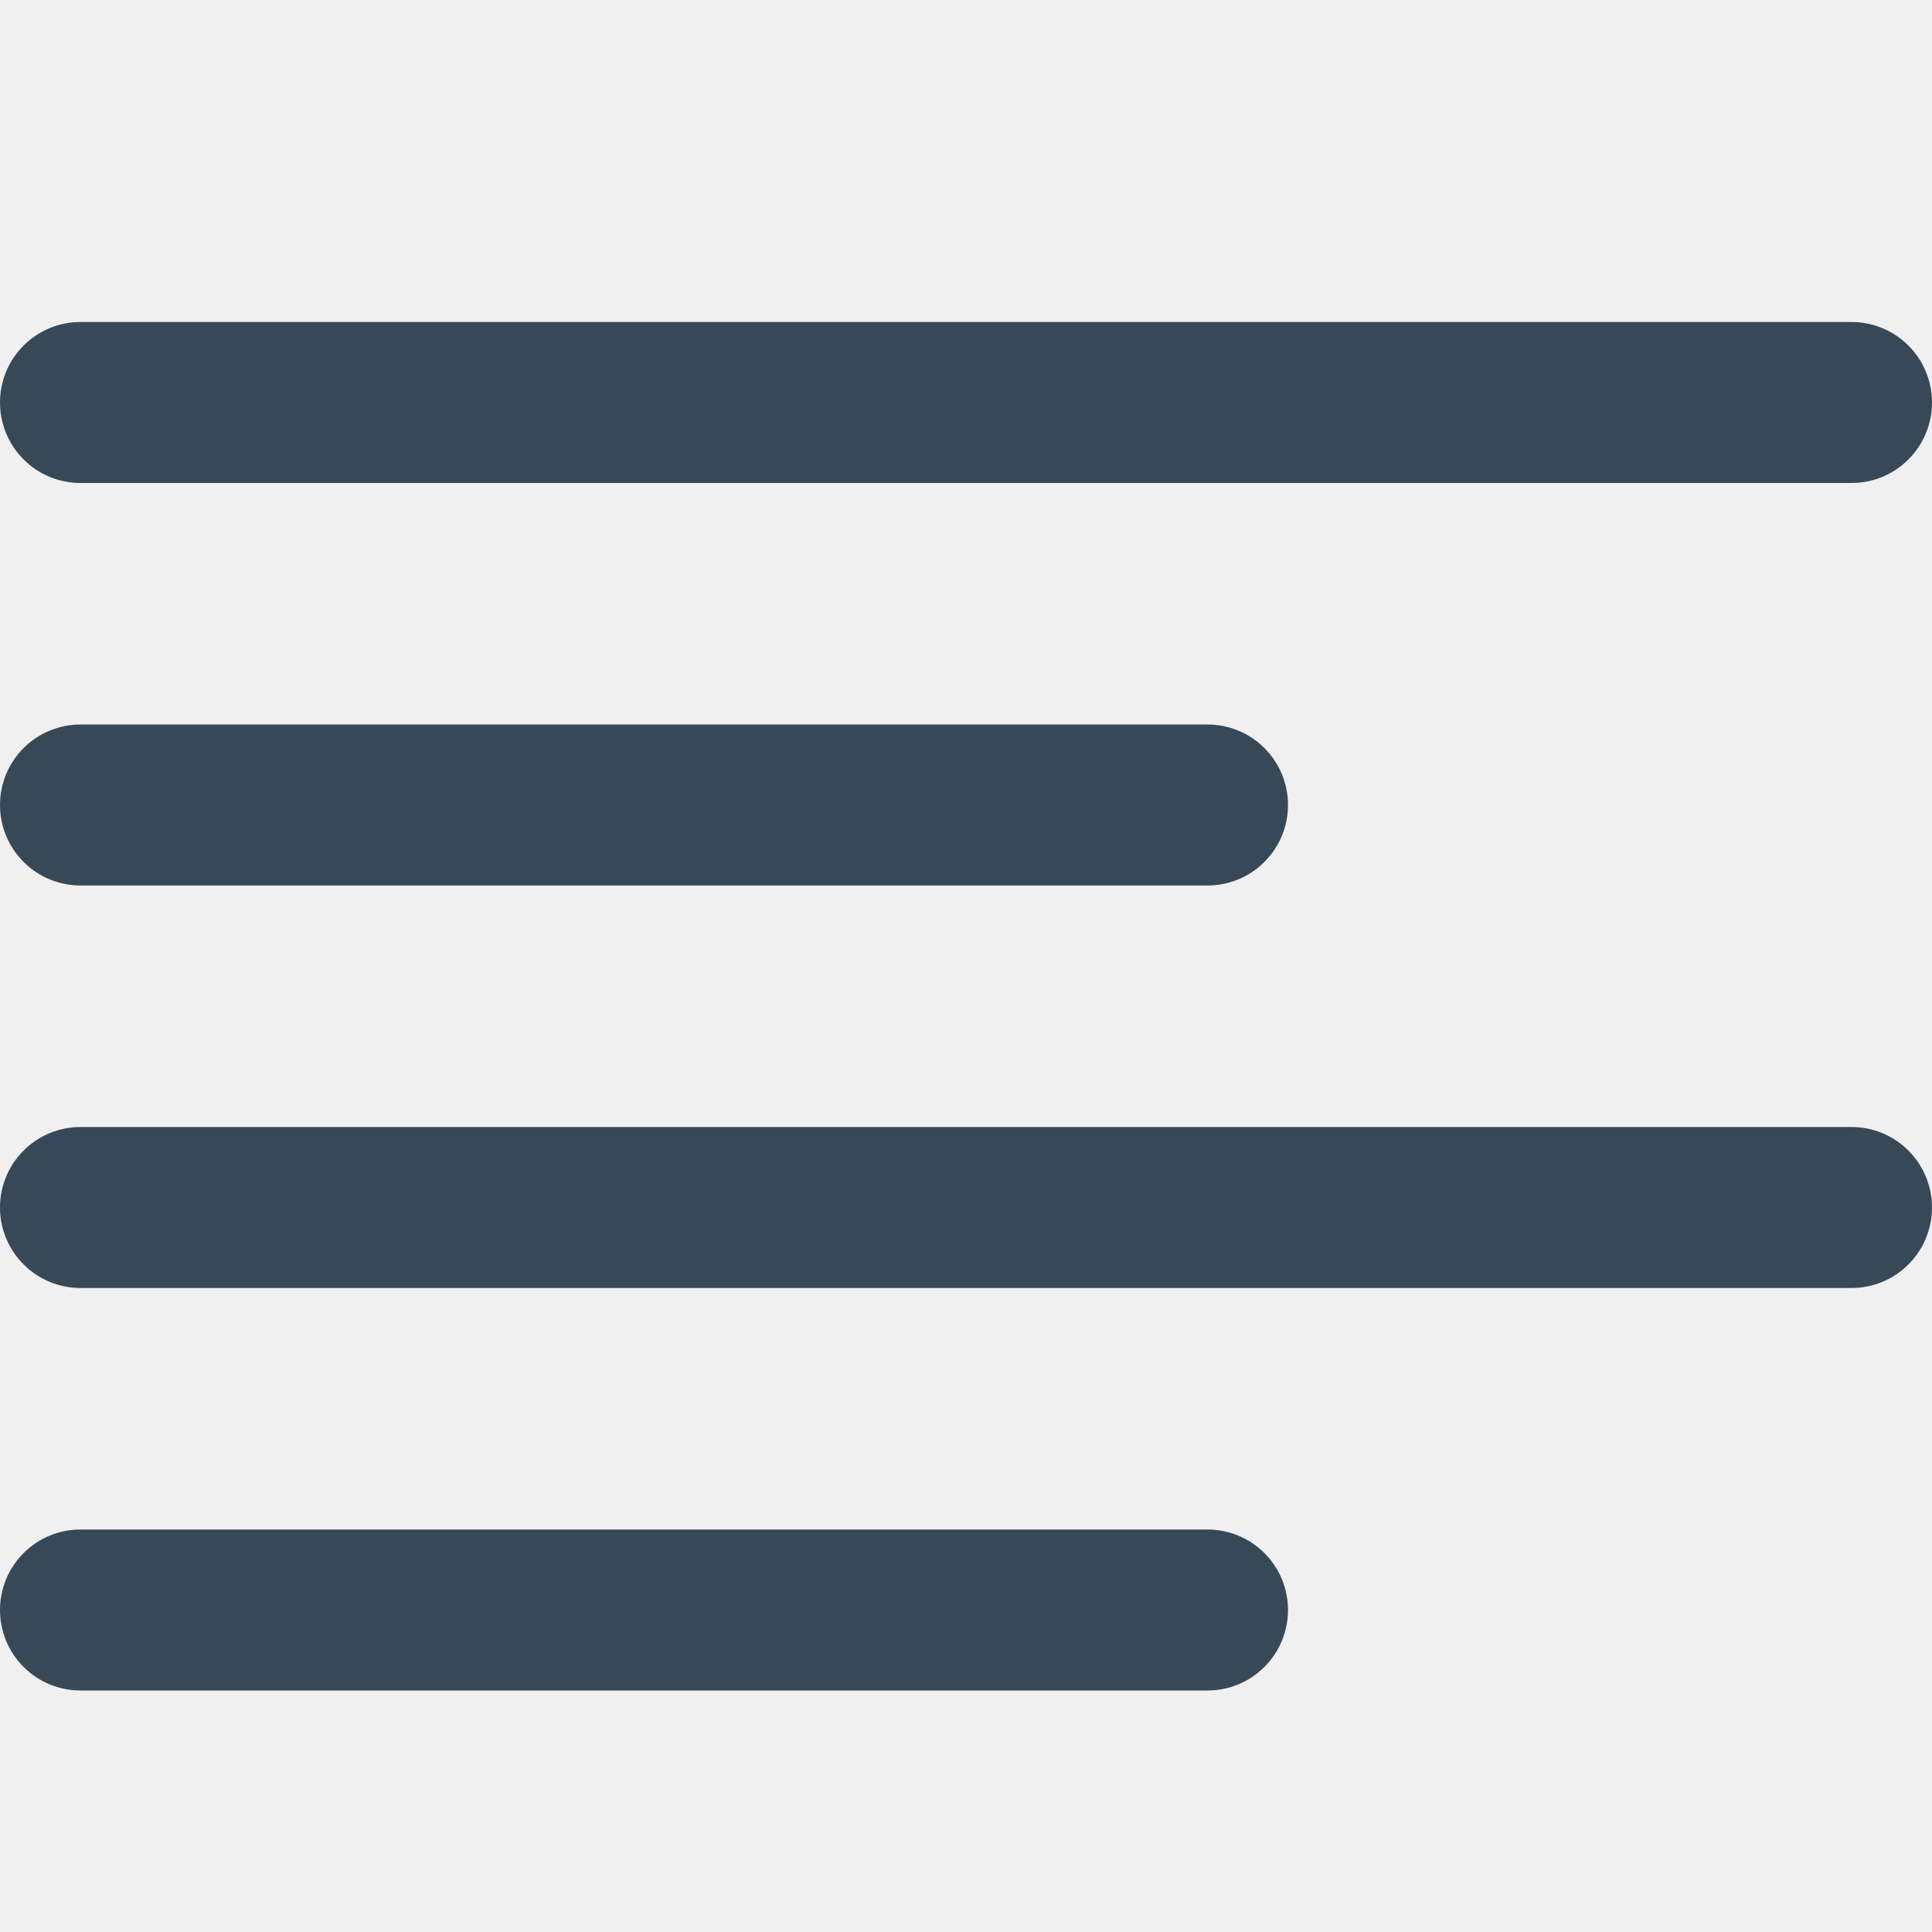
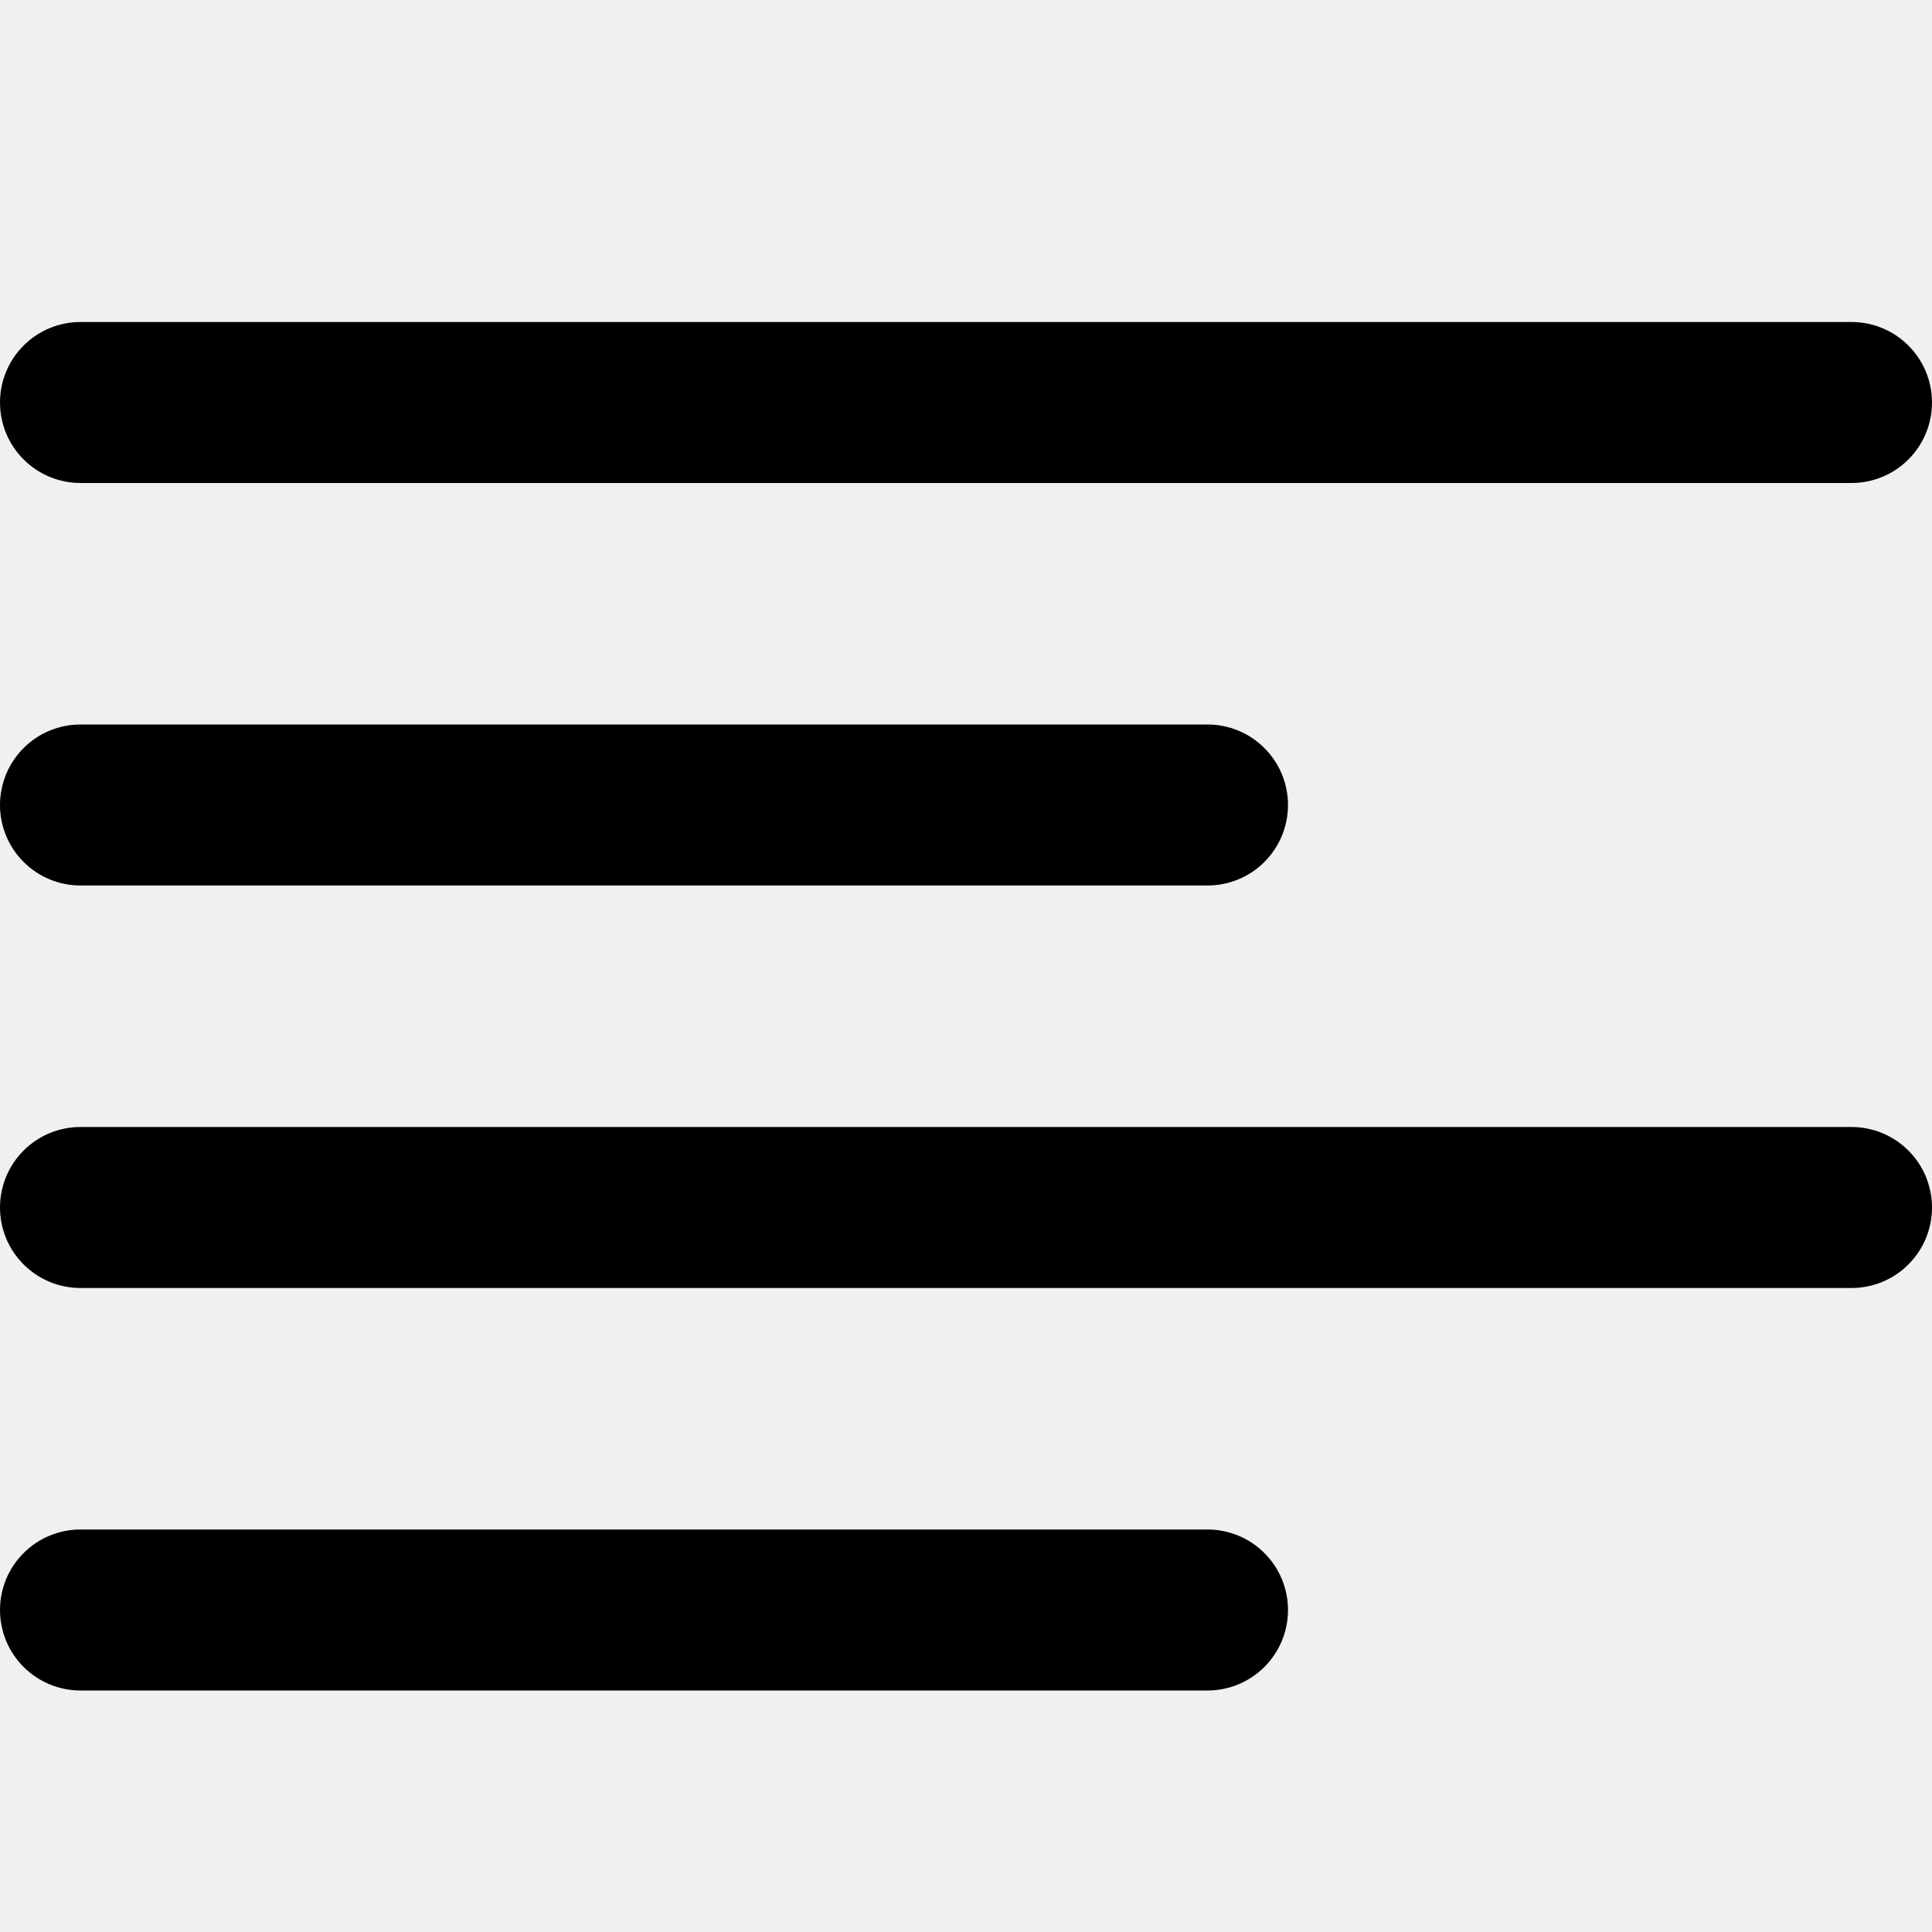
<svg xmlns="http://www.w3.org/2000/svg" width="24" height="24" viewBox="0 0 24 24" fill="none">
  <g clip-path="url(#clip0_403_3188)">
-     <path d="M1 6H23C23.265 6 23.52 5.895 23.707 5.707C23.895 5.52 24 5.265 24 5C24 4.735 23.895 4.48 23.707 4.293C23.52 4.105 23.265 4 23 4H1C0.735 4 0.48 4.105 0.293 4.293C0.105 4.48 0 4.735 0 5C0 5.265 0.105 5.52 0.293 5.707C0.48 5.895 0.735 6 1 6Z" fill="#374957" />
-     <path d="M1 11H15C15.265 11 15.52 10.895 15.707 10.707C15.895 10.52 16 10.265 16 10C16 9.735 15.895 9.48 15.707 9.293C15.52 9.105 15.265 9 15 9H1C0.735 9 0.48 9.105 0.293 9.293C0.105 9.48 0 9.735 0 10C0 10.265 0.105 10.52 0.293 10.707C0.48 10.895 0.735 11 1 11Z" fill="#374957" />
-     <path d="M15 19H1C0.735 19 0.48 19.105 0.293 19.293C0.105 19.48 0 19.735 0 20C0 20.265 0.105 20.52 0.293 20.707C0.48 20.895 0.735 21 1 21H15C15.265 21 15.52 20.895 15.707 20.707C15.895 20.52 16 20.265 16 20C16 19.735 15.895 19.48 15.707 19.293C15.52 19.105 15.265 19 15 19Z" fill="#374957" />
-     <path d="M23 14H1C0.735 14 0.48 14.105 0.293 14.293C0.105 14.48 0 14.735 0 15C0 15.265 0.105 15.52 0.293 15.707C0.48 15.895 0.735 16 1 16H23C23.265 16 23.52 15.895 23.707 15.707C23.895 15.52 24 15.265 24 15C24 14.735 23.895 14.48 23.707 14.293C23.52 14.105 23.265 14 23 14Z" fill="#374957" />
+     <path d="M1 6H23C23.265 6 23.52 5.895 23.707 5.707C23.895 5.52 24 5.265 24 5C24 4.735 23.895 4.48 23.707 4.293C23.52 4.105 23.265 4 23 4H1C0.735 4 0.48 4.105 0.293 4.293C0.105 4.48 0 4.735 0 5C0 5.265 0.105 5.52 0.293 5.707C0.48 5.895 0.735 6 1 6Z" fill="#000000" />
+     <path d="M1 11H15C15.265 11 15.52 10.895 15.707 10.707C15.895 10.52 16 10.265 16 10C16 9.735 15.895 9.48 15.707 9.293C15.52 9.105 15.265 9 15 9H1C0.735 9 0.48 9.105 0.293 9.293C0.105 9.48 0 9.735 0 10C0 10.265 0.105 10.52 0.293 10.707C0.48 10.895 0.735 11 1 11Z" fill="#000000" />
+     <path d="M15 19H1C0.735 19 0.48 19.105 0.293 19.293C0.105 19.48 0 19.735 0 20C0 20.265 0.105 20.52 0.293 20.707C0.48 20.895 0.735 21 1 21H15C15.265 21 15.52 20.895 15.707 20.707C15.895 20.52 16 20.265 16 20C16 19.735 15.895 19.48 15.707 19.293C15.52 19.105 15.265 19 15 19Z" fill="#000000" />
+     <path d="M23 14H1C0.735 14 0.48 14.105 0.293 14.293C0.105 14.48 0 14.735 0 15C0 15.265 0.105 15.52 0.293 15.707C0.48 15.895 0.735 16 1 16H23C23.265 16 23.52 15.895 23.707 15.707C23.895 15.52 24 15.265 24 15C24 14.735 23.895 14.48 23.707 14.293C23.52 14.105 23.265 14 23 14Z" fill="#000000" />
  </g>
  <defs>
    <clipPath id="clip0_403_3188">
      <rect width="24" height="24" fill="white" />
    </clipPath>
  </defs>
</svg>
